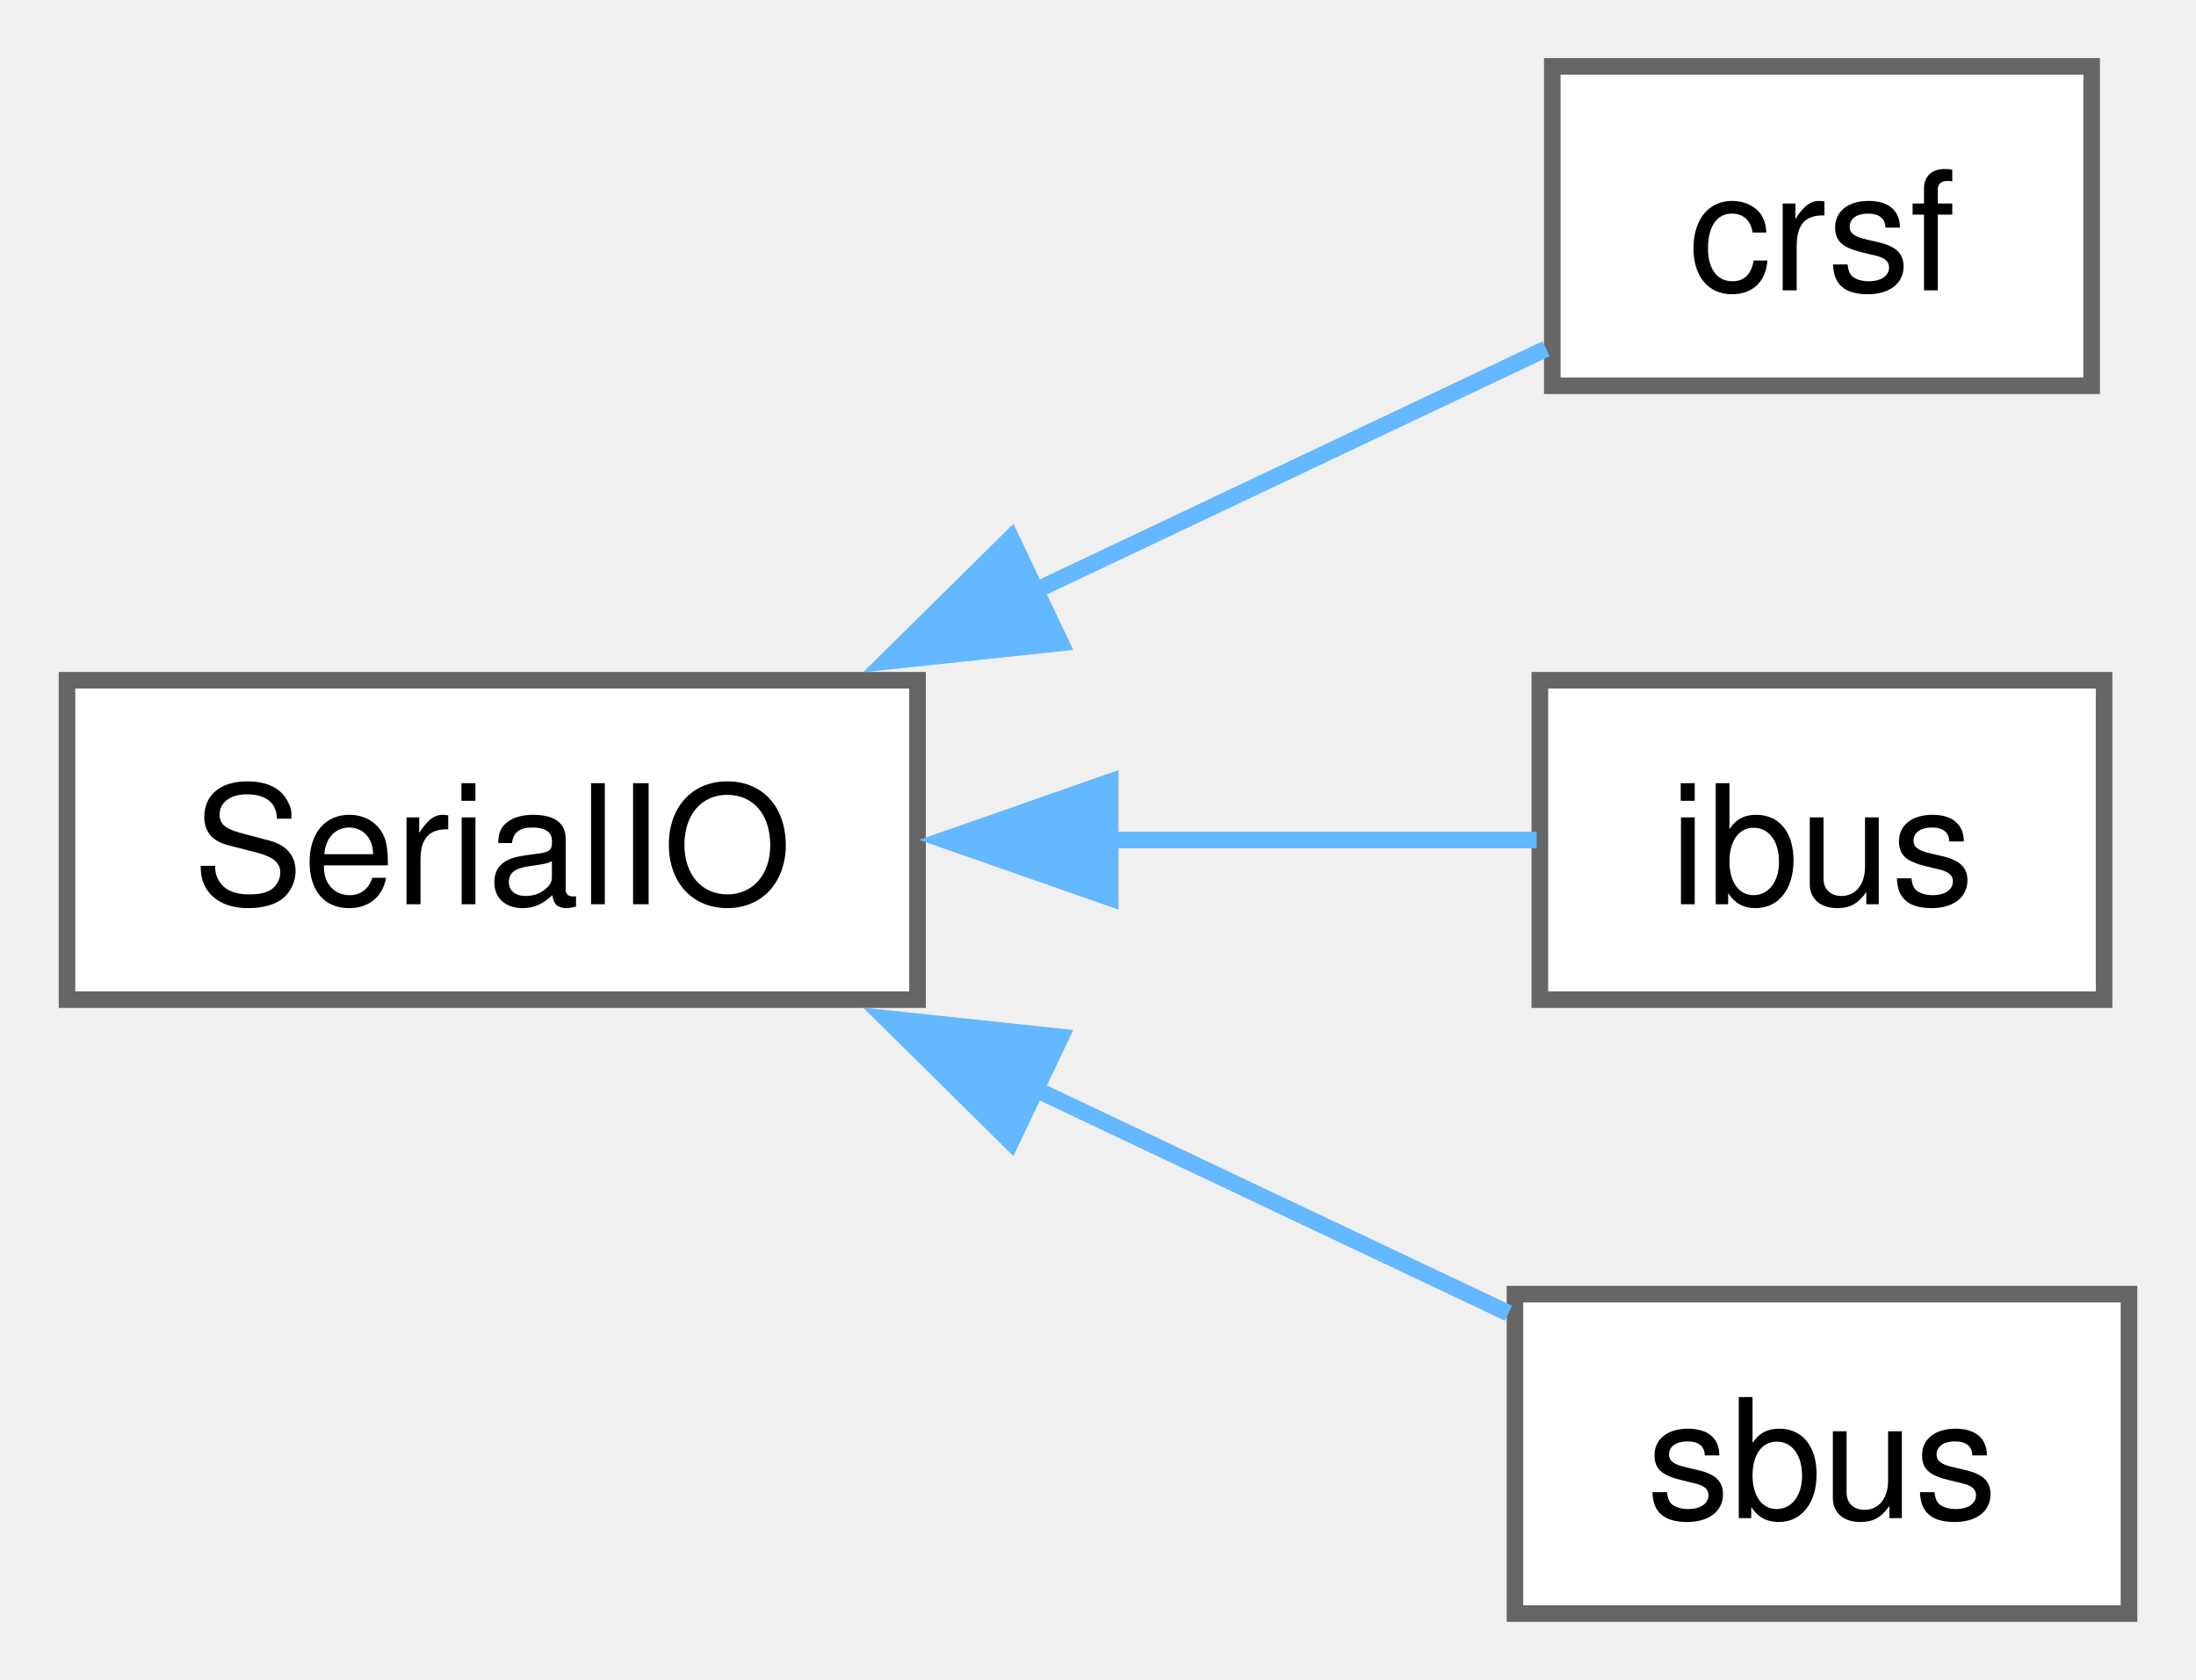
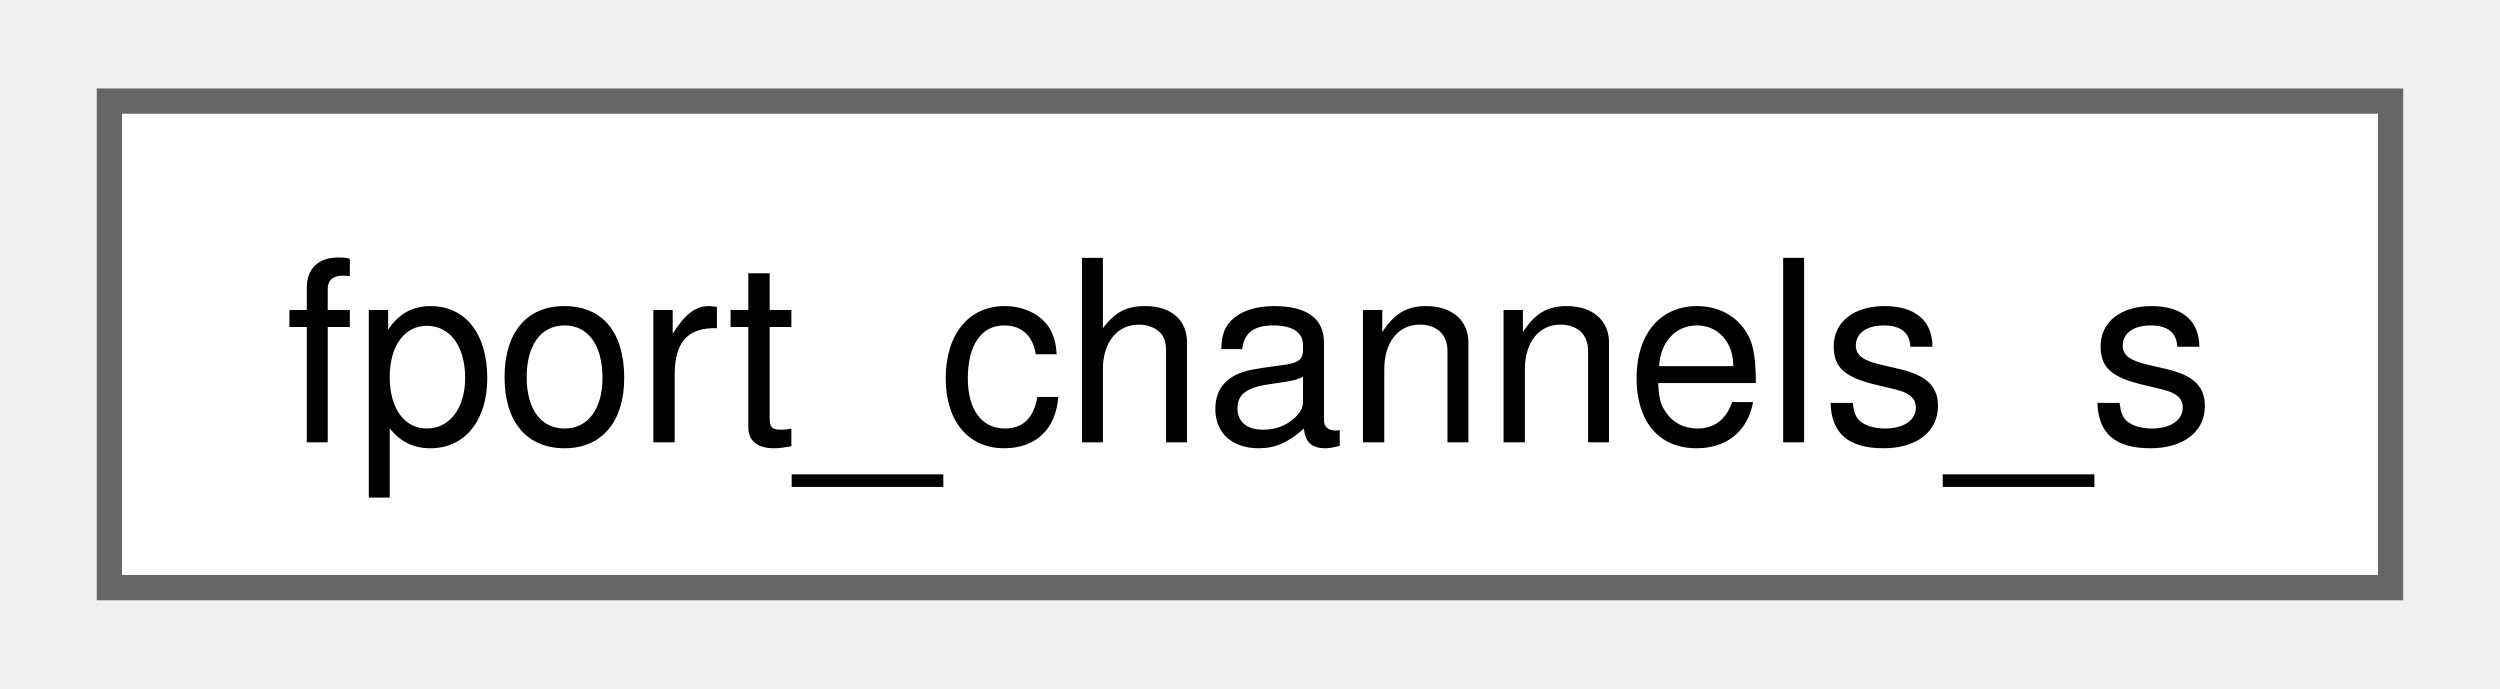
- <svg xmlns="http://www.w3.org/2000/svg" xmlns:xlink="http://www.w3.org/1999/xlink" width="132pt" height="101pt" viewBox="0.00 0.00 132.25 101.25">
-   <g id="graph0" class="graph" transform="scale(1 1) rotate(0) translate(4 97.25)">
+ <svg xmlns="http://www.w3.org/2000/svg" xmlns:xlink="http://www.w3.org/1999/xlink" width="98pt" height="27pt" viewBox="0.00 0.00 98.25 27.25">
+   <g id="graph0" class="graph" transform="scale(1 1) rotate(0) translate(4 23.25)">
    <g id="Node000000" class="node">
      <g id="a_Node000000">
-         <a xlink:href="classSerialIO.html" target="_top" xlink:title="Class that stores state and functions for initialising and decoding rc protocol.">
-           <polygon fill="white" stroke="#666666" points="51.25,-56.25 0,-56.25 0,-37 51.25,-37 51.25,-56.25" />
-           <text text-anchor="middle" x="25.62" y="-42.75" font-family="Helvetica,sans-Serif" font-size="10.00">SerialIO</text>
-         </a>
-       </g>
-     </g>
-     <g id="Node000001" class="node">
-       <g id="a_Node000001">
-         <a xlink:href="classcrsf.html" target="_top" xlink:title="A class for handling CRSF protocol communication.">
-           <polygon fill="white" stroke="#666666" points="122,-93.25 89.5,-93.25 89.5,-74 122,-74 122,-93.25" />
-           <text text-anchor="middle" x="105.75" y="-79.75" font-family="Helvetica,sans-Serif" font-size="10.00">crsf</text>
-         </a>
-       </g>
-     </g>
-     <g id="edge1_Node000000_Node000001" class="edge">
-       <g id="a_edge1_Node000000_Node000001">
-         <a xlink:title=" ">
-           <path fill="none" stroke="#63b8ff" d="M58.23,-61.59C68.87,-66.63 80.27,-72.03 89.13,-76.23" />
-           <polygon fill="#63b8ff" stroke="#63b8ff" points="59.88,-58.5 49.34,-57.38 56.88,-64.83 59.88,-58.5" />
-         </a>
-       </g>
-     </g>
-     <g id="Node000002" class="node">
-       <g id="a_Node000002">
-         <a xlink:href="classibus.html" target="_top" xlink:title="A class for handling IBUS protocol communication.">
-           <polygon fill="white" stroke="#666666" points="122.75,-56.25 88.75,-56.25 88.75,-37 122.75,-37 122.75,-56.25" />
-           <text text-anchor="middle" x="105.75" y="-42.75" font-family="Helvetica,sans-Serif" font-size="10.00">ibus</text>
-         </a>
-       </g>
-     </g>
-     <g id="edge2_Node000000_Node000002" class="edge">
-       <g id="a_edge2_Node000000_Node000002">
-         <a xlink:title=" ">
-           <path fill="none" stroke="#63b8ff" d="M62.59,-46.62C71.69,-46.62 81.01,-46.62 88.56,-46.62" />
-           <polygon fill="#63b8ff" stroke="#63b8ff" points="62.86,-43.13 52.86,-46.63 62.86,-50.13 62.86,-43.13" />
-         </a>
-       </g>
-     </g>
-     <g id="Node000003" class="node">
-       <g id="a_Node000003">
-         <a xlink:href="classsbus.html" target="_top" xlink:title="A class for handling SBUS protocol communication.">
-           <polygon fill="white" stroke="#666666" points="124.25,-19.25 87.25,-19.25 87.25,0 124.25,0 124.25,-19.25" />
-           <text text-anchor="middle" x="105.75" y="-5.75" font-family="Helvetica,sans-Serif" font-size="10.00">sbus</text>
-         </a>
-       </g>
-     </g>
-     <g id="edge3_Node000000_Node000003" class="edge">
-       <g id="a_edge3_Node000000_Node000003">
-         <a xlink:title=" ">
-           <path fill="none" stroke="#63b8ff" d="M58.19,-31.68C67.95,-27.05 78.37,-22.12 86.86,-18.1" />
-           <polygon fill="#63b8ff" stroke="#63b8ff" points="56.88,-28.42 49.34,-35.87 59.88,-34.75 56.88,-28.42" />
+         <a xlink:href="structfport__channels__s.html" target="_top" xlink:title=" ">
+           <polygon fill="white" stroke="#666666" points="90.25,-19.25 0,-19.25 0,0 90.25,0 90.25,-19.25" />
+           <text text-anchor="middle" x="45.12" y="-5.75" font-family="Helvetica,sans-Serif" font-size="10.00">fport_channels_s</text>
        </a>
      </g>
    </g>
  </g>
</svg>
